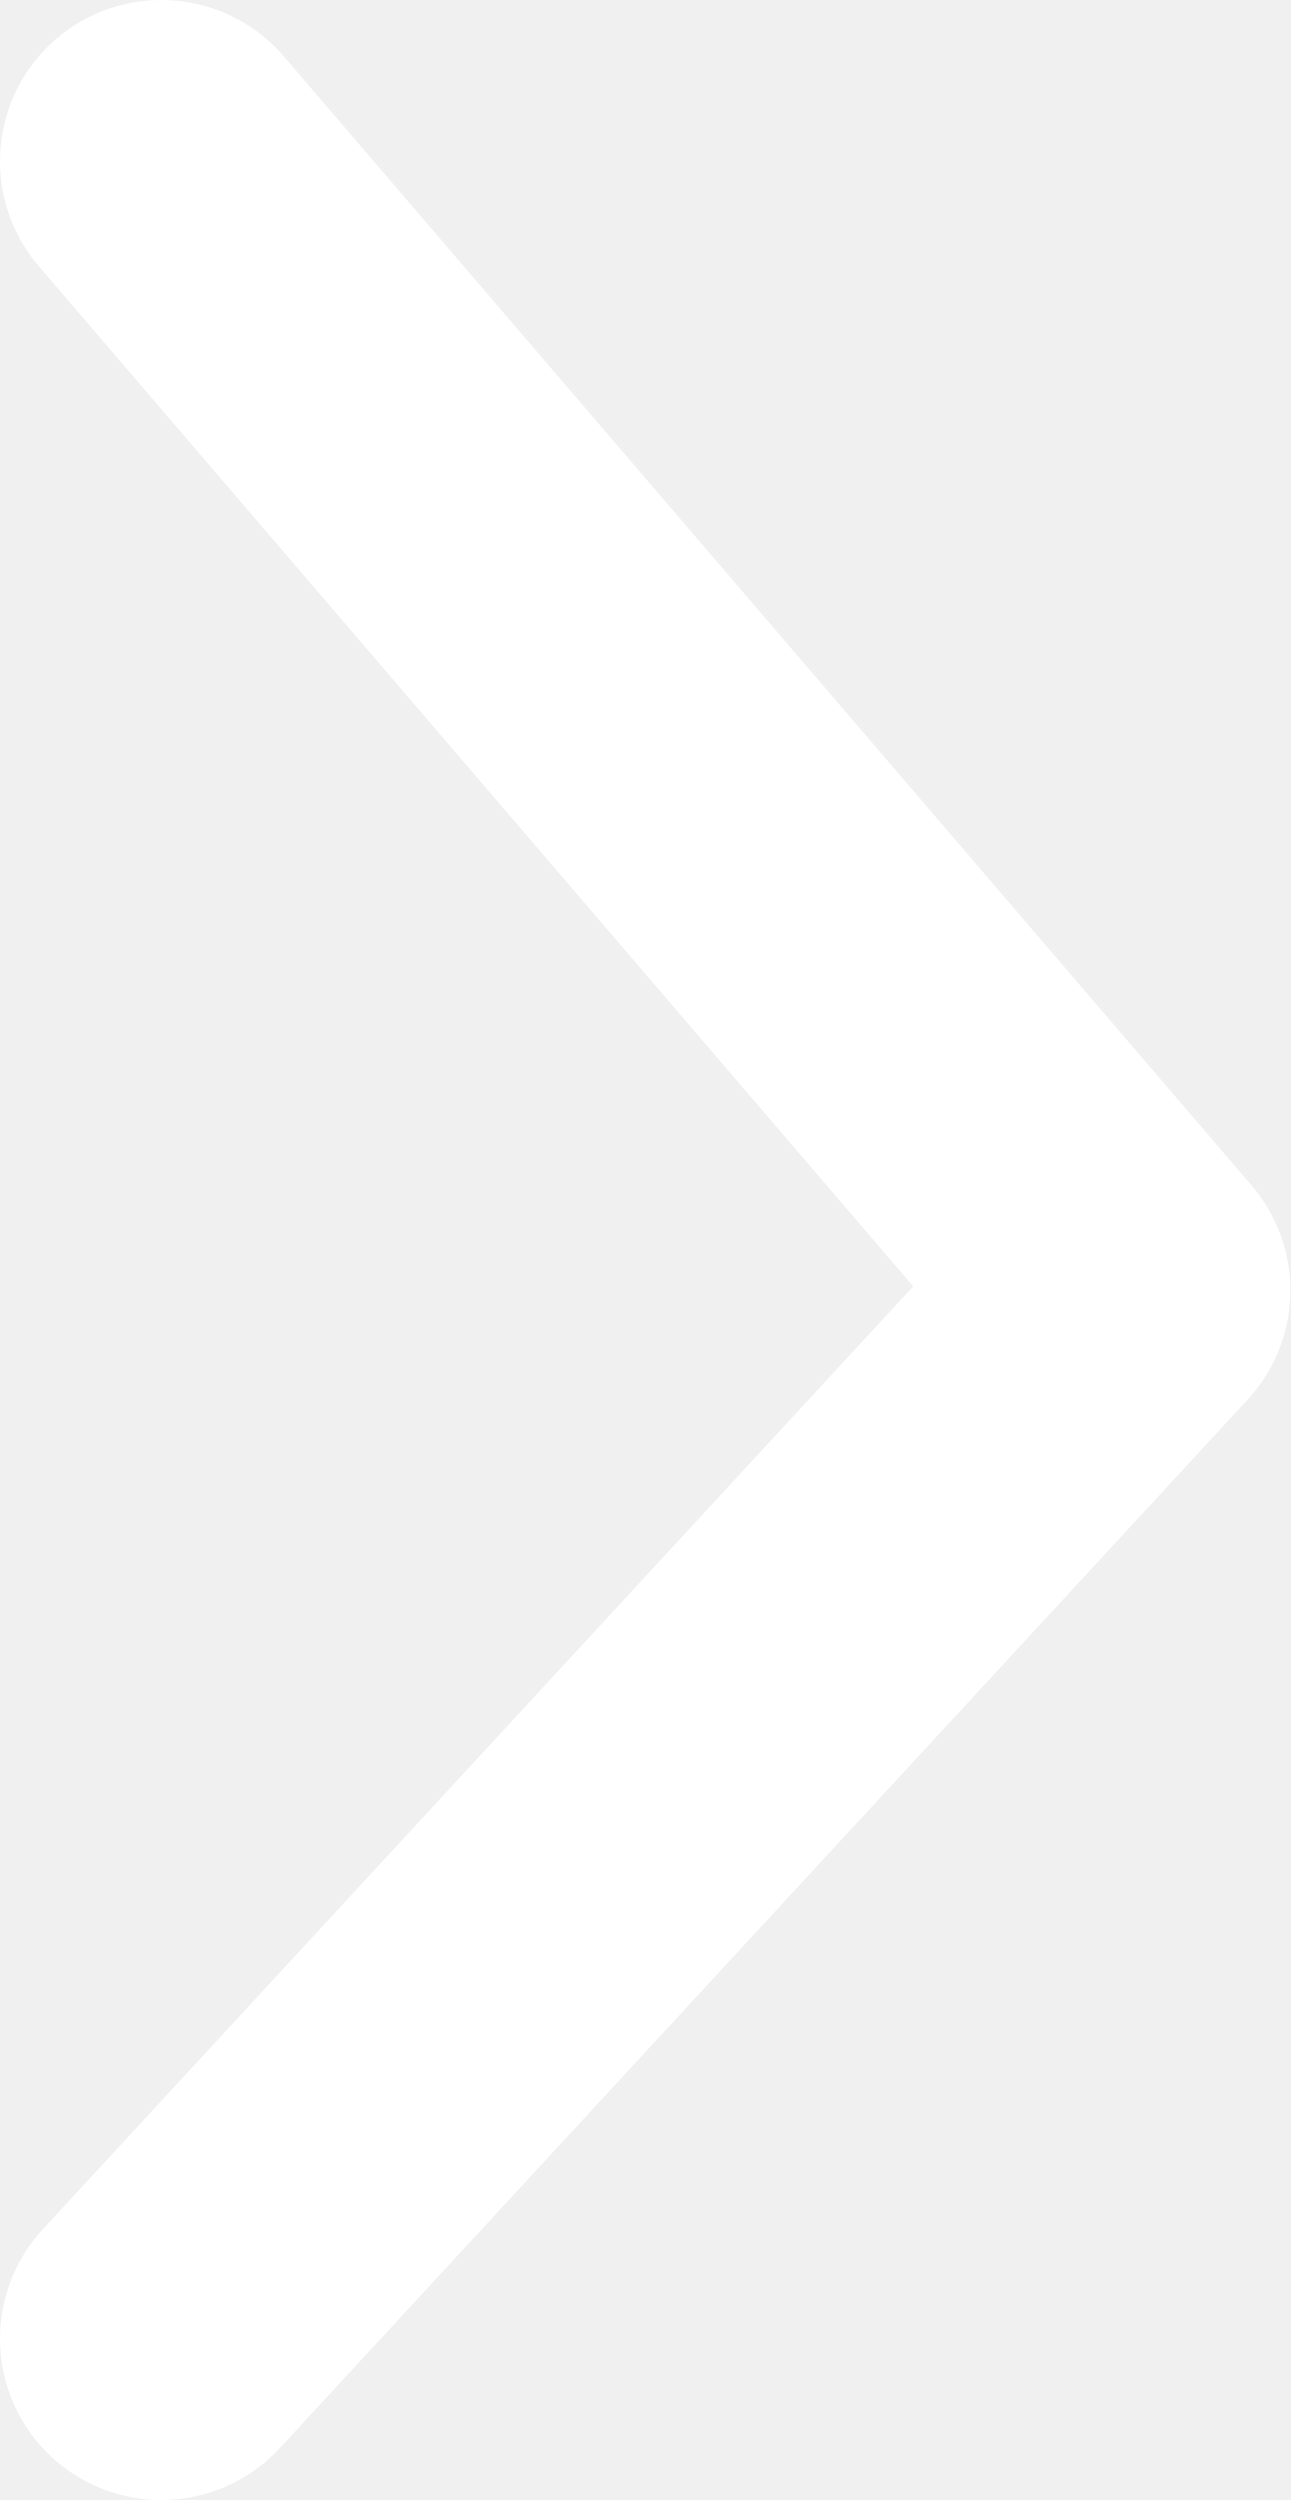
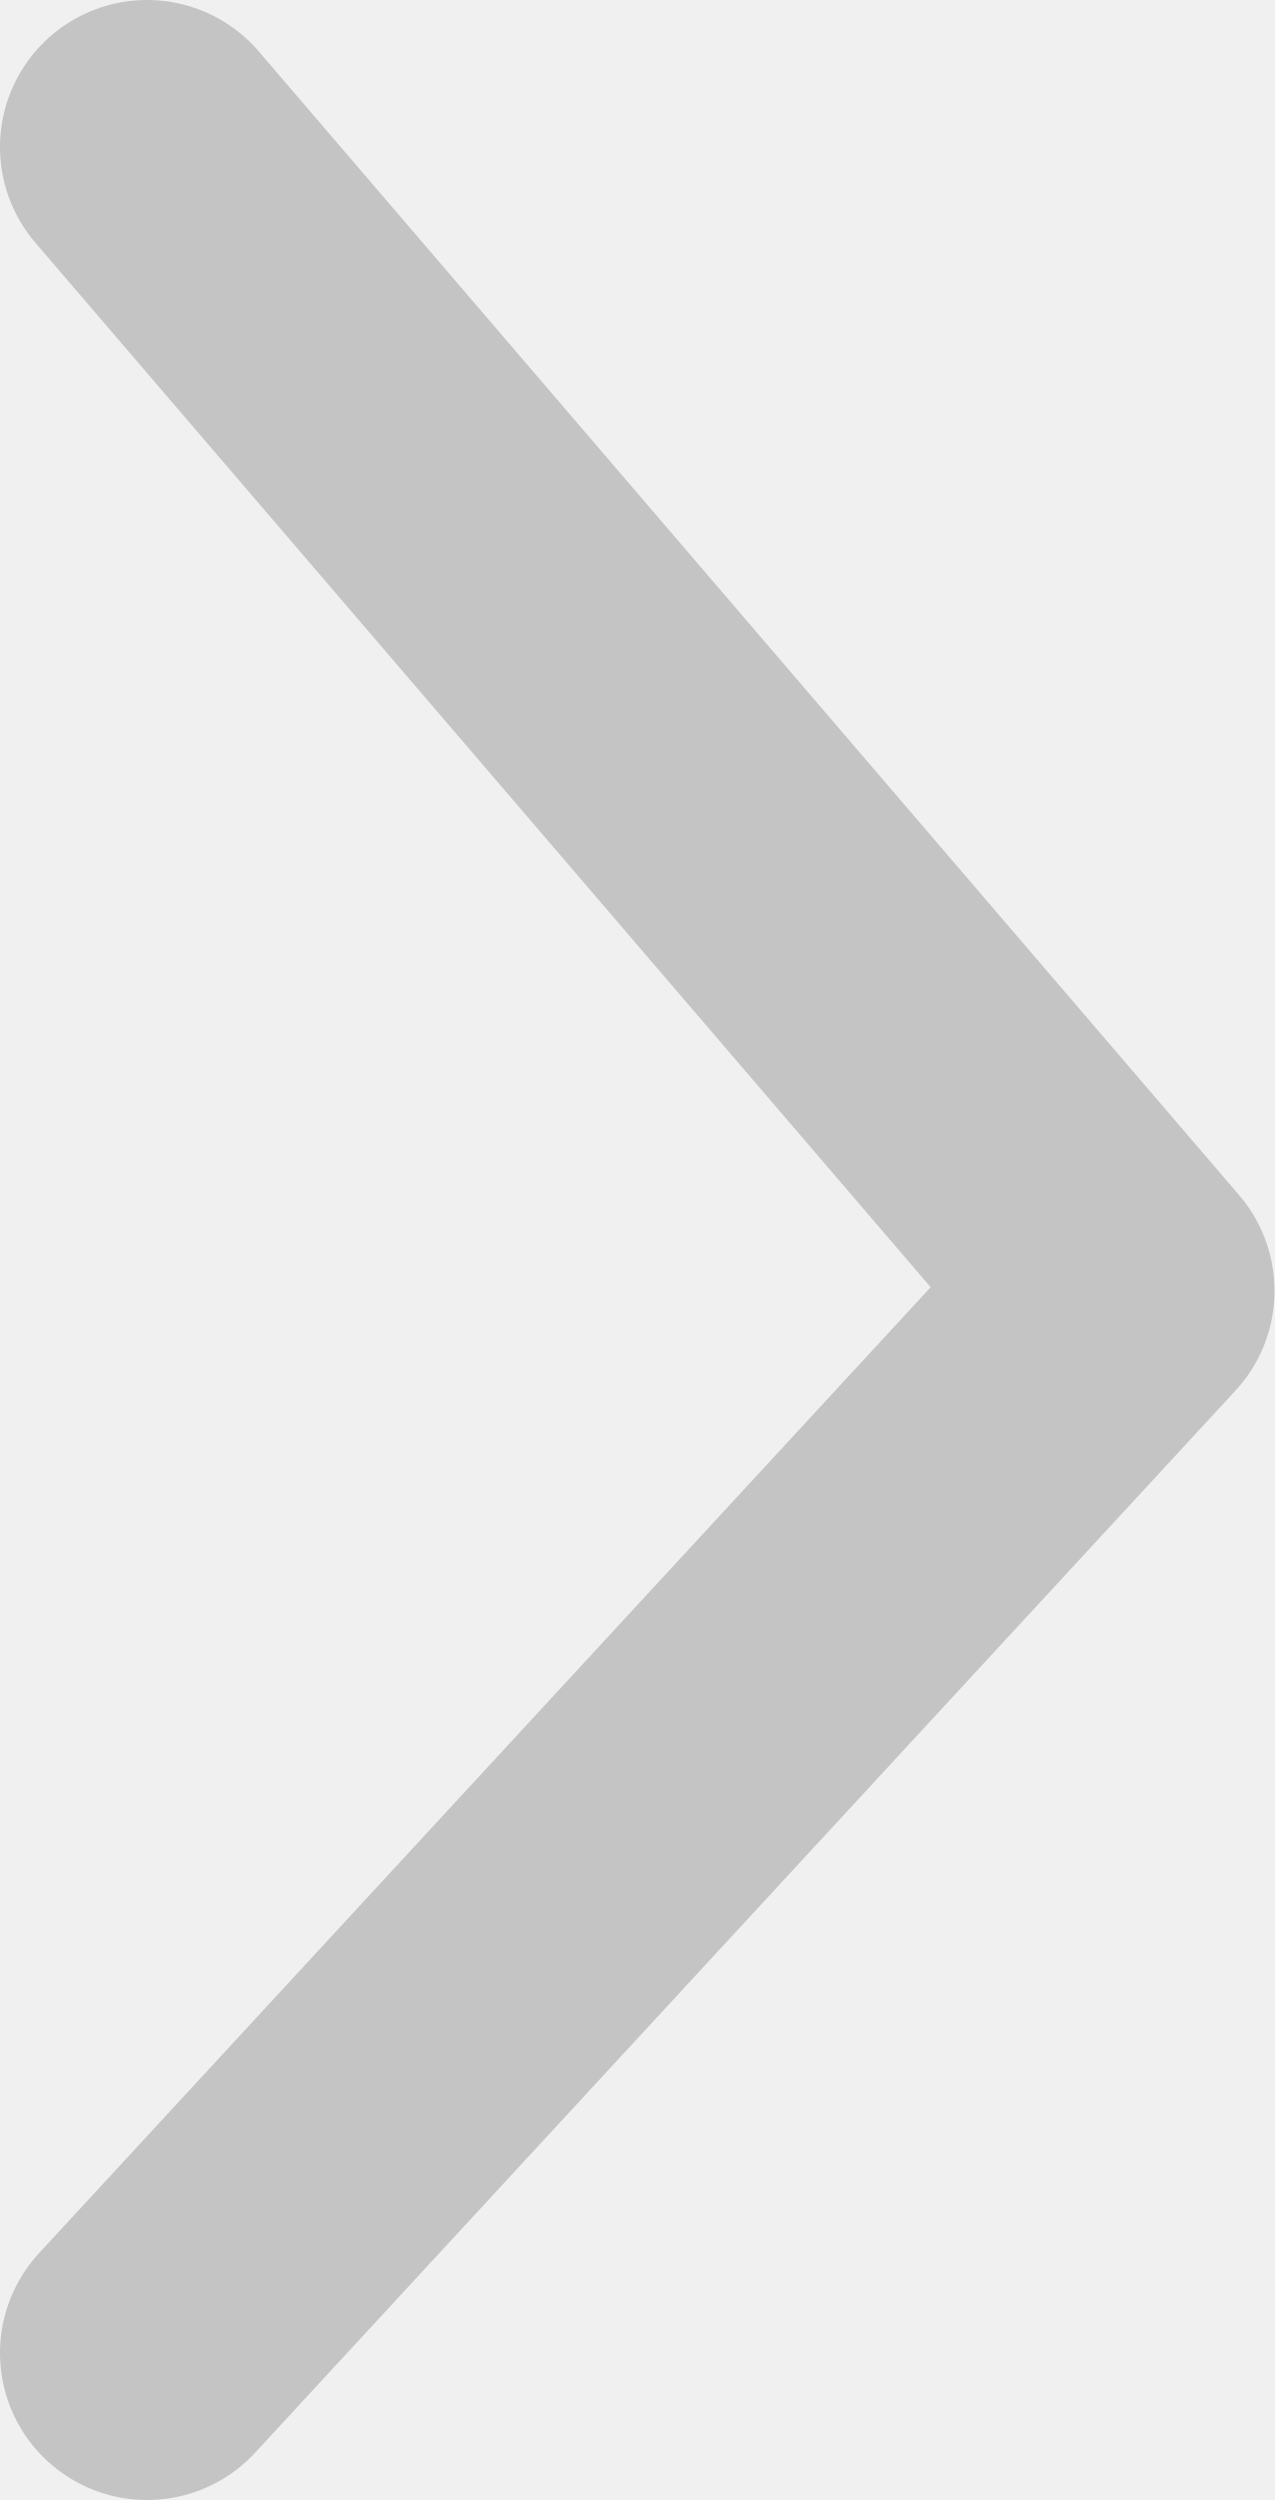
- <svg xmlns="http://www.w3.org/2000/svg" width="16" height="31" viewBox="0 0 16 31" fill="none">
-   <path d="M2 2L14 16L2 29" stroke="white" stroke-width="4" stroke-linecap="round" stroke-linejoin="round" />
+ <svg xmlns="http://www.w3.org/2000/svg" width="26" height="51" viewBox="0 0 26 51" fill="none">
+   <path d="M3 3L23 26.333L3 48" stroke="#C4C4C4" stroke-width="6" stroke-linecap="round" stroke-linejoin="round" />
</svg>
